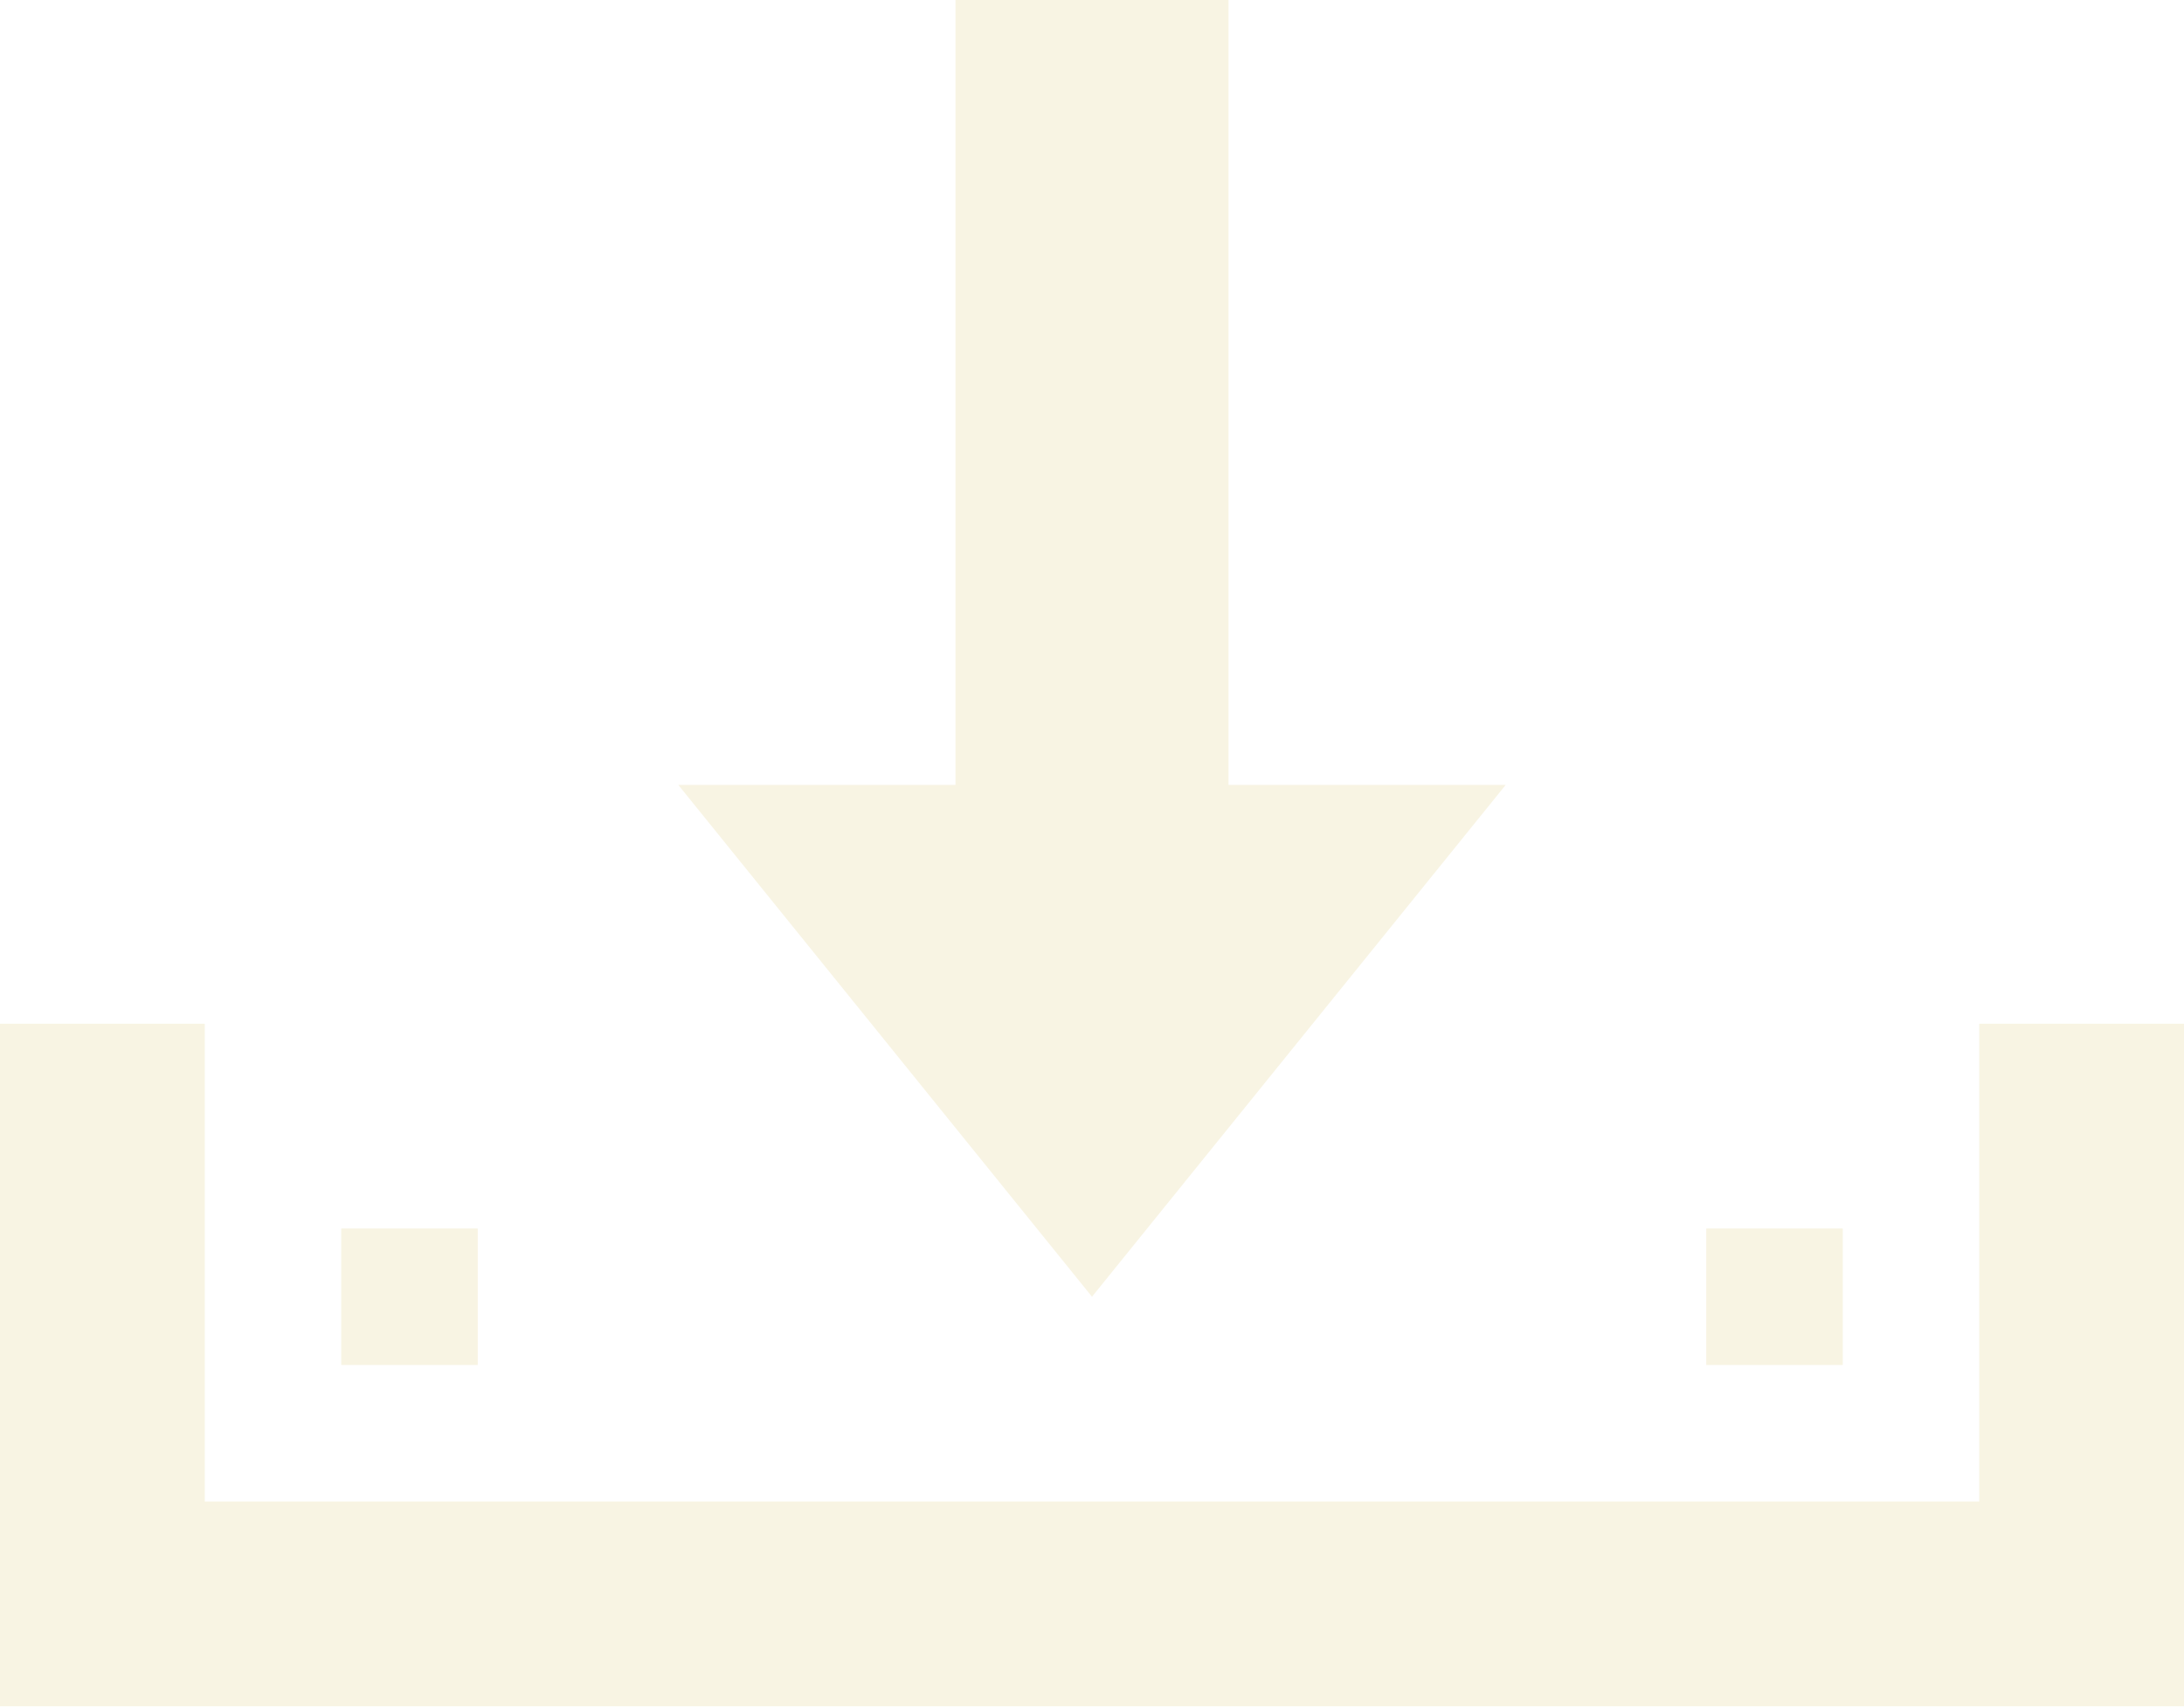
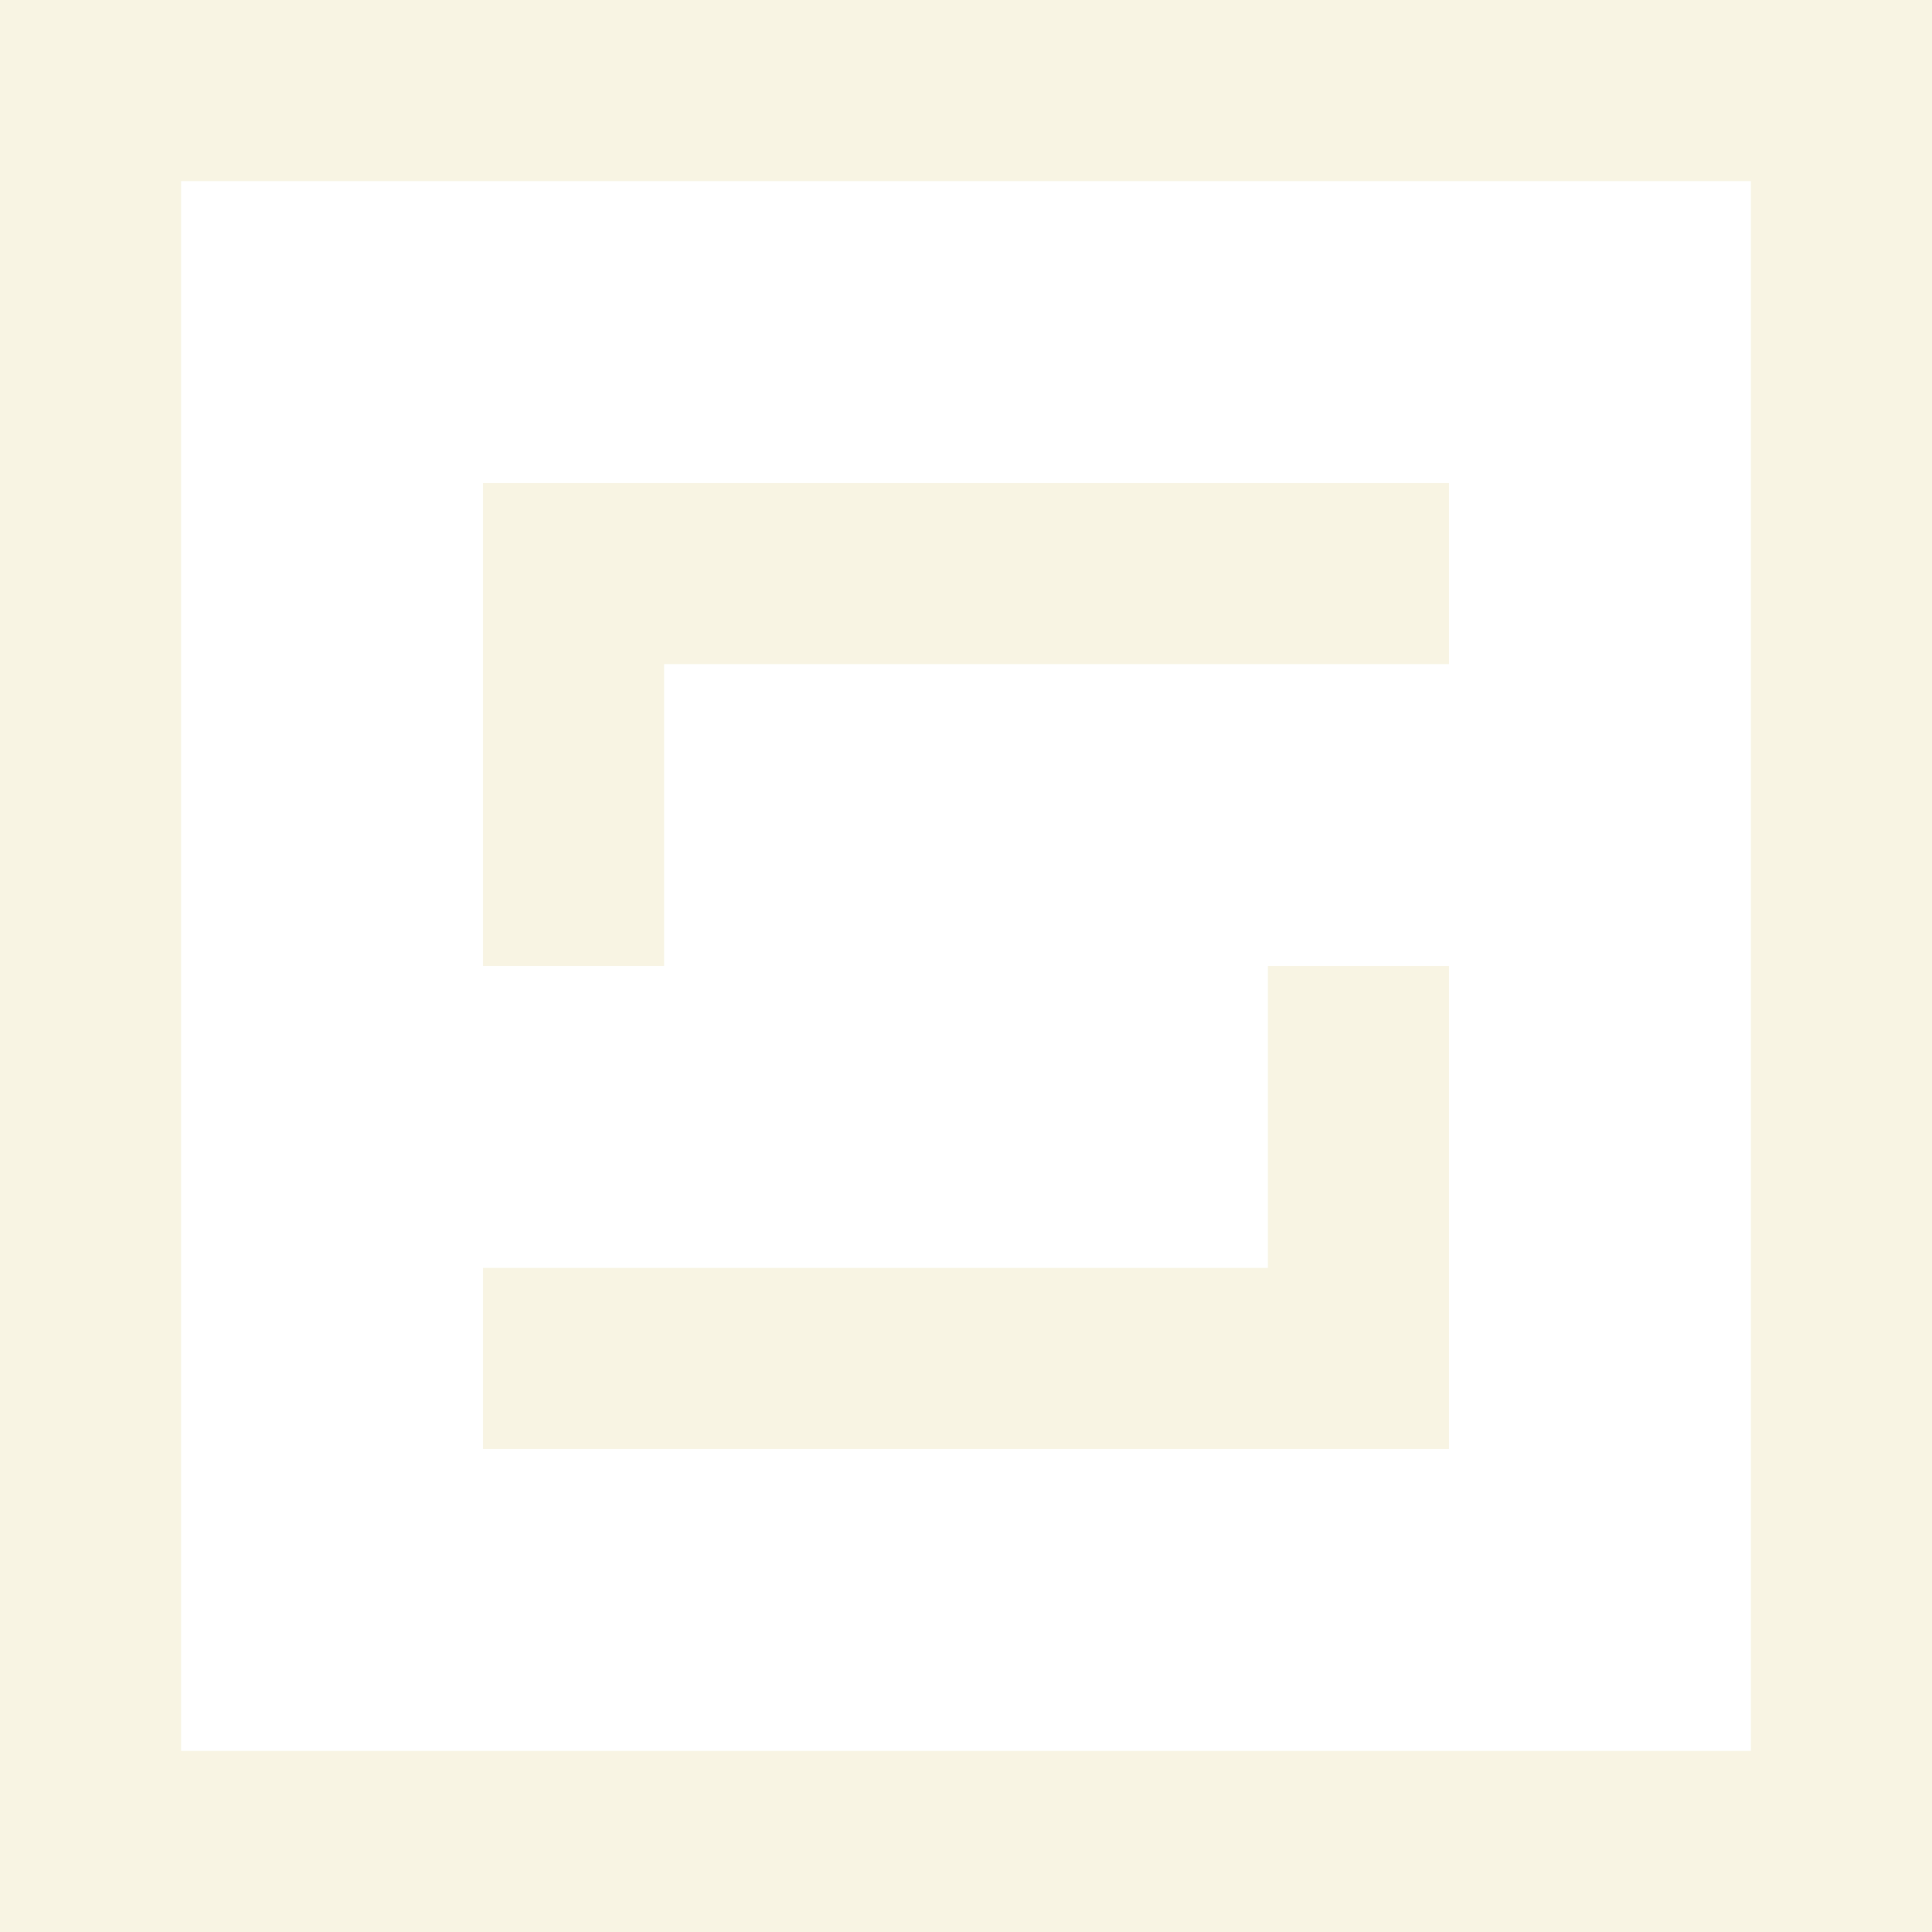
- <svg xmlns="http://www.w3.org/2000/svg" width="32" height="25" viewBox="0 0 32 25" fill="none">
-   <path fill-rule="evenodd" clip-rule="evenodd" d="M0 15V25H32V15H29V22H3V15H0Z" fill="#F8F4E3" />
-   <path d="M18 1.74846e-07L18 16H14L14 0L18 1.74846e-07Z" fill="#F8F4E3" />
-   <path d="M16 19L9.938 11.5H22.062L16 19Z" fill="#F8F4E3" />
-   <path d="M25 18H27V20H25V18Z" fill="#F8F4E3" />
-   <path d="M5 18H7V20H5V18Z" fill="#F8F4E3" />
+ <svg xmlns="http://www.w3.org/2000/svg" width="32" height="32" viewBox="0 0 32 32" fill="none">
+   <path fill-rule="evenodd" clip-rule="evenodd" d="M29 3H3V29H29V3ZM0 0V32H32V0H0Z" fill="#F8F4E3" />
+   <path d="M8 8H24V11H8V8Z" fill="#F8F4E3" />
+   <path d="M8 21H24V24H8V21Z" fill="#F8F4E3" />
+   <path d="M21 16H24V24H21V16Z" fill="#F8F4E3" />
+   <path d="M8 8H11V16H8V8Z" fill="#F8F4E3" />
</svg>
